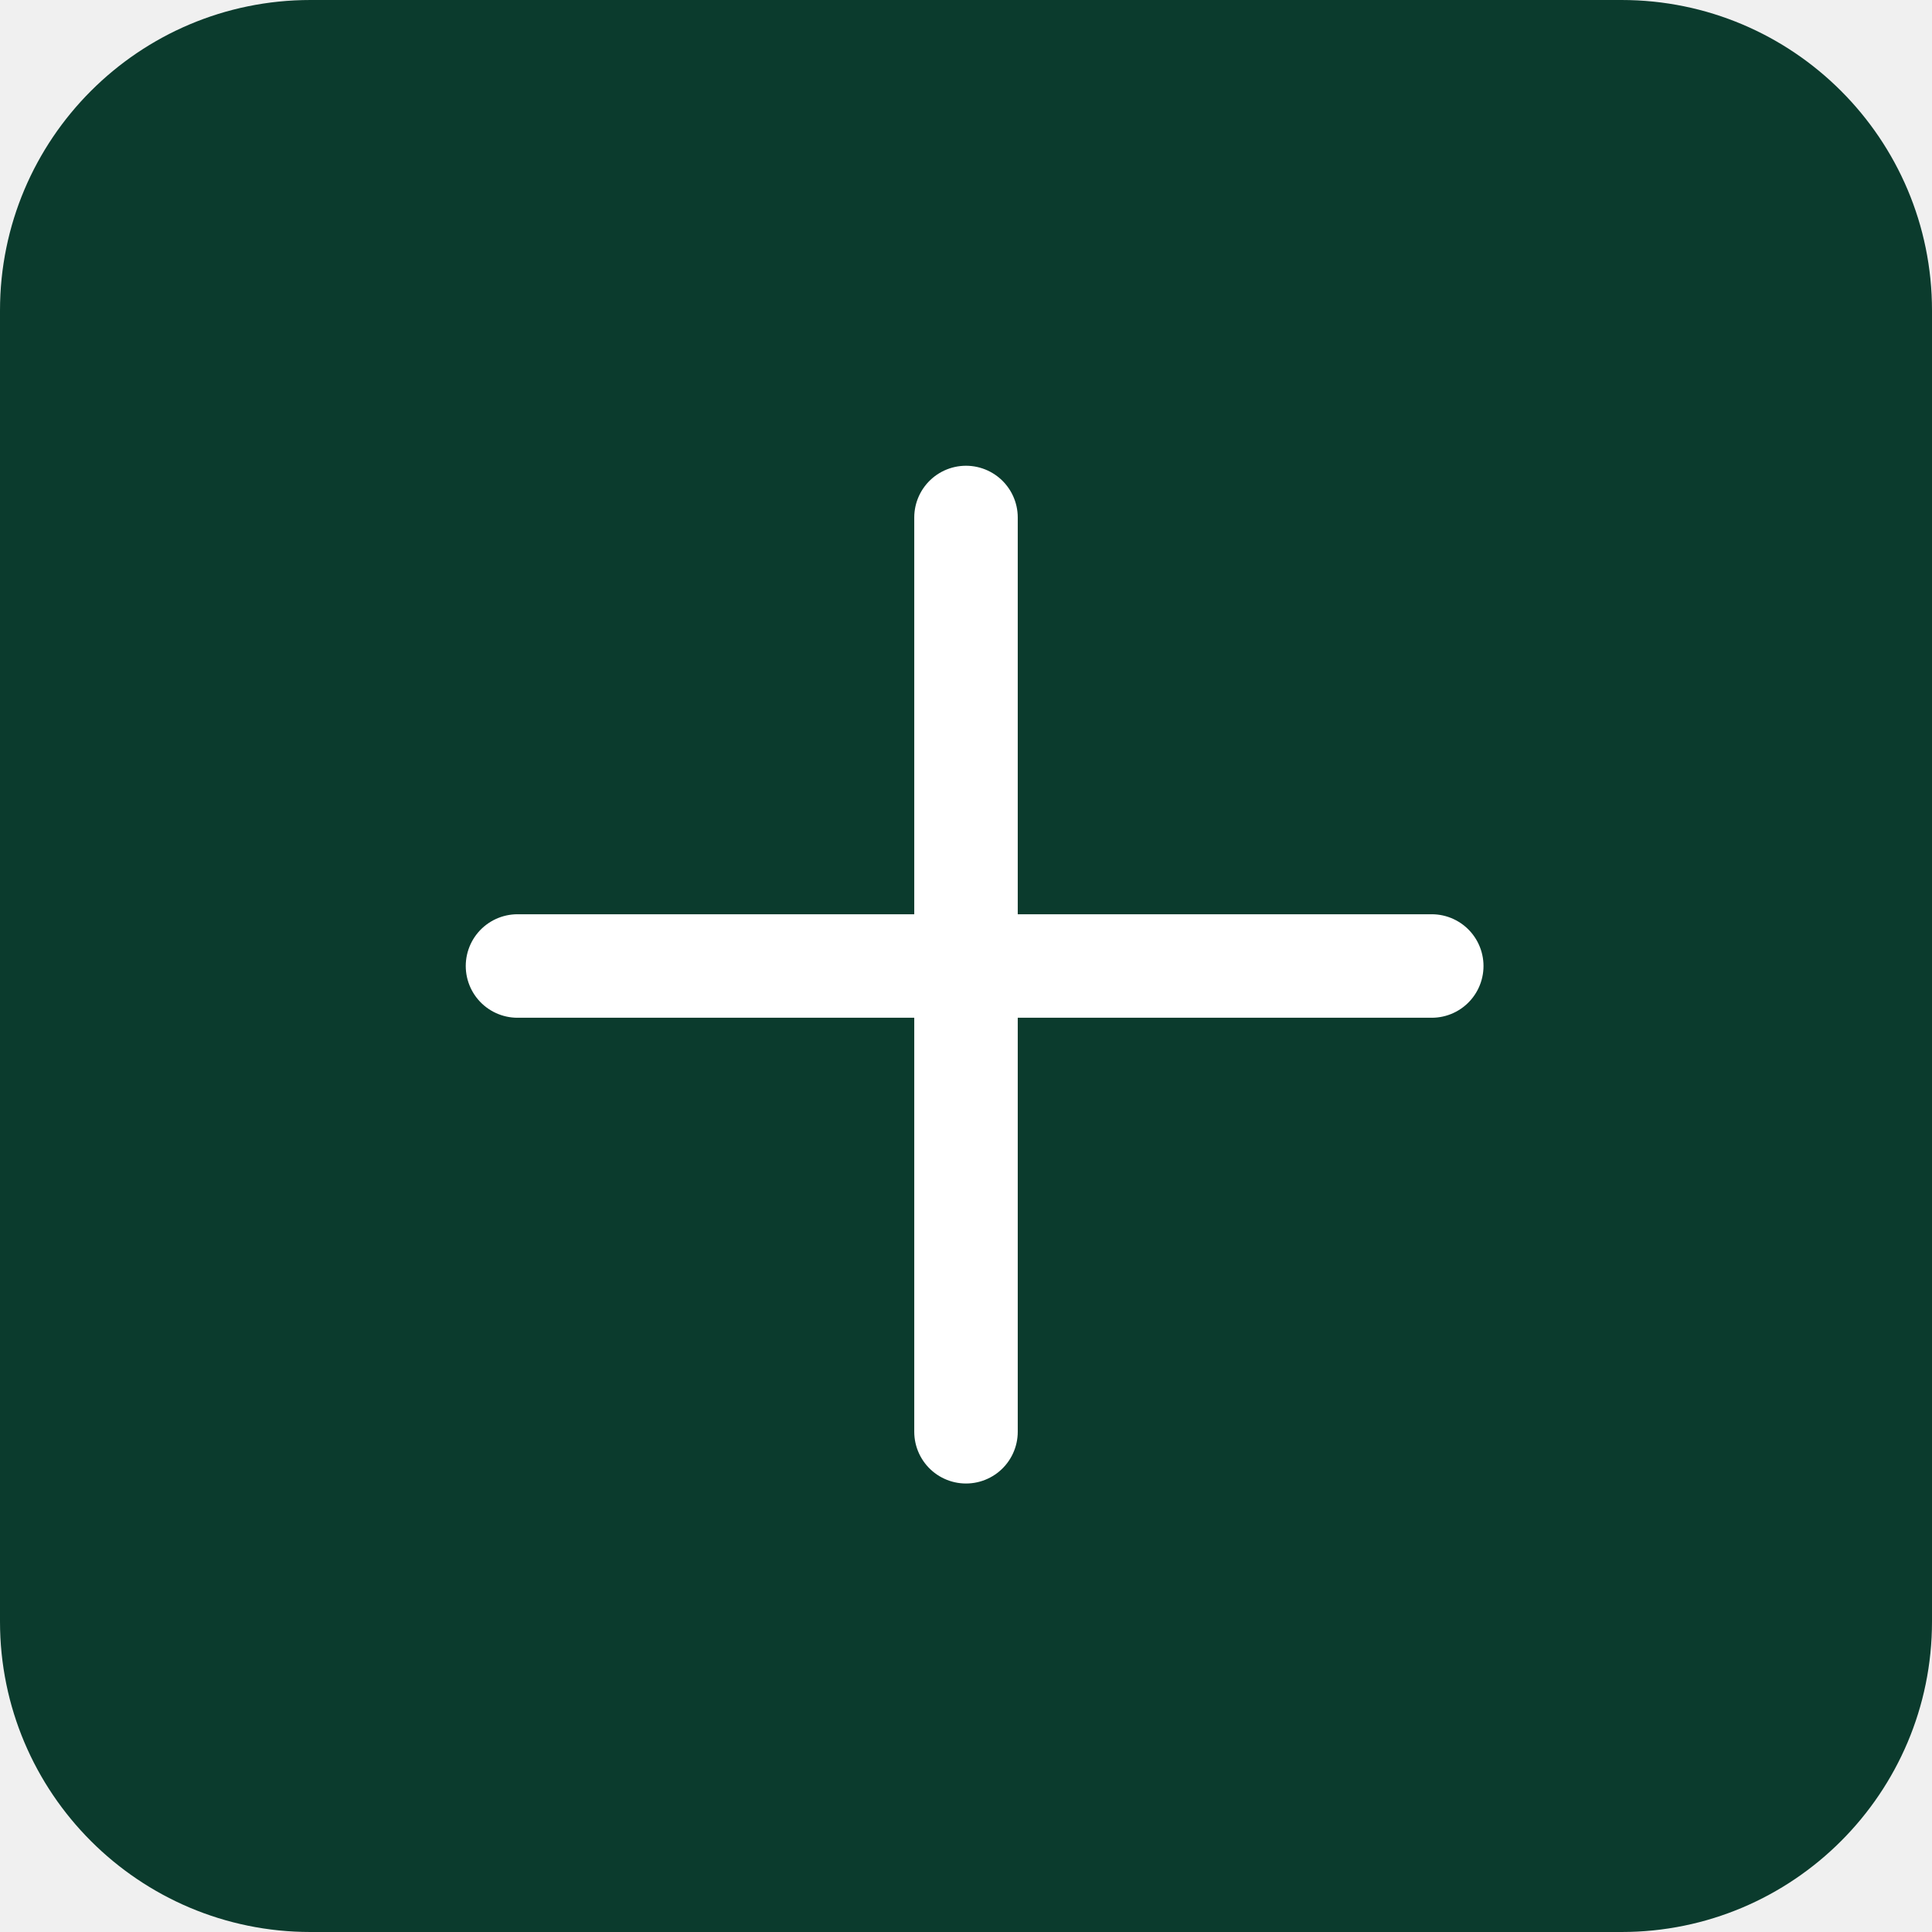
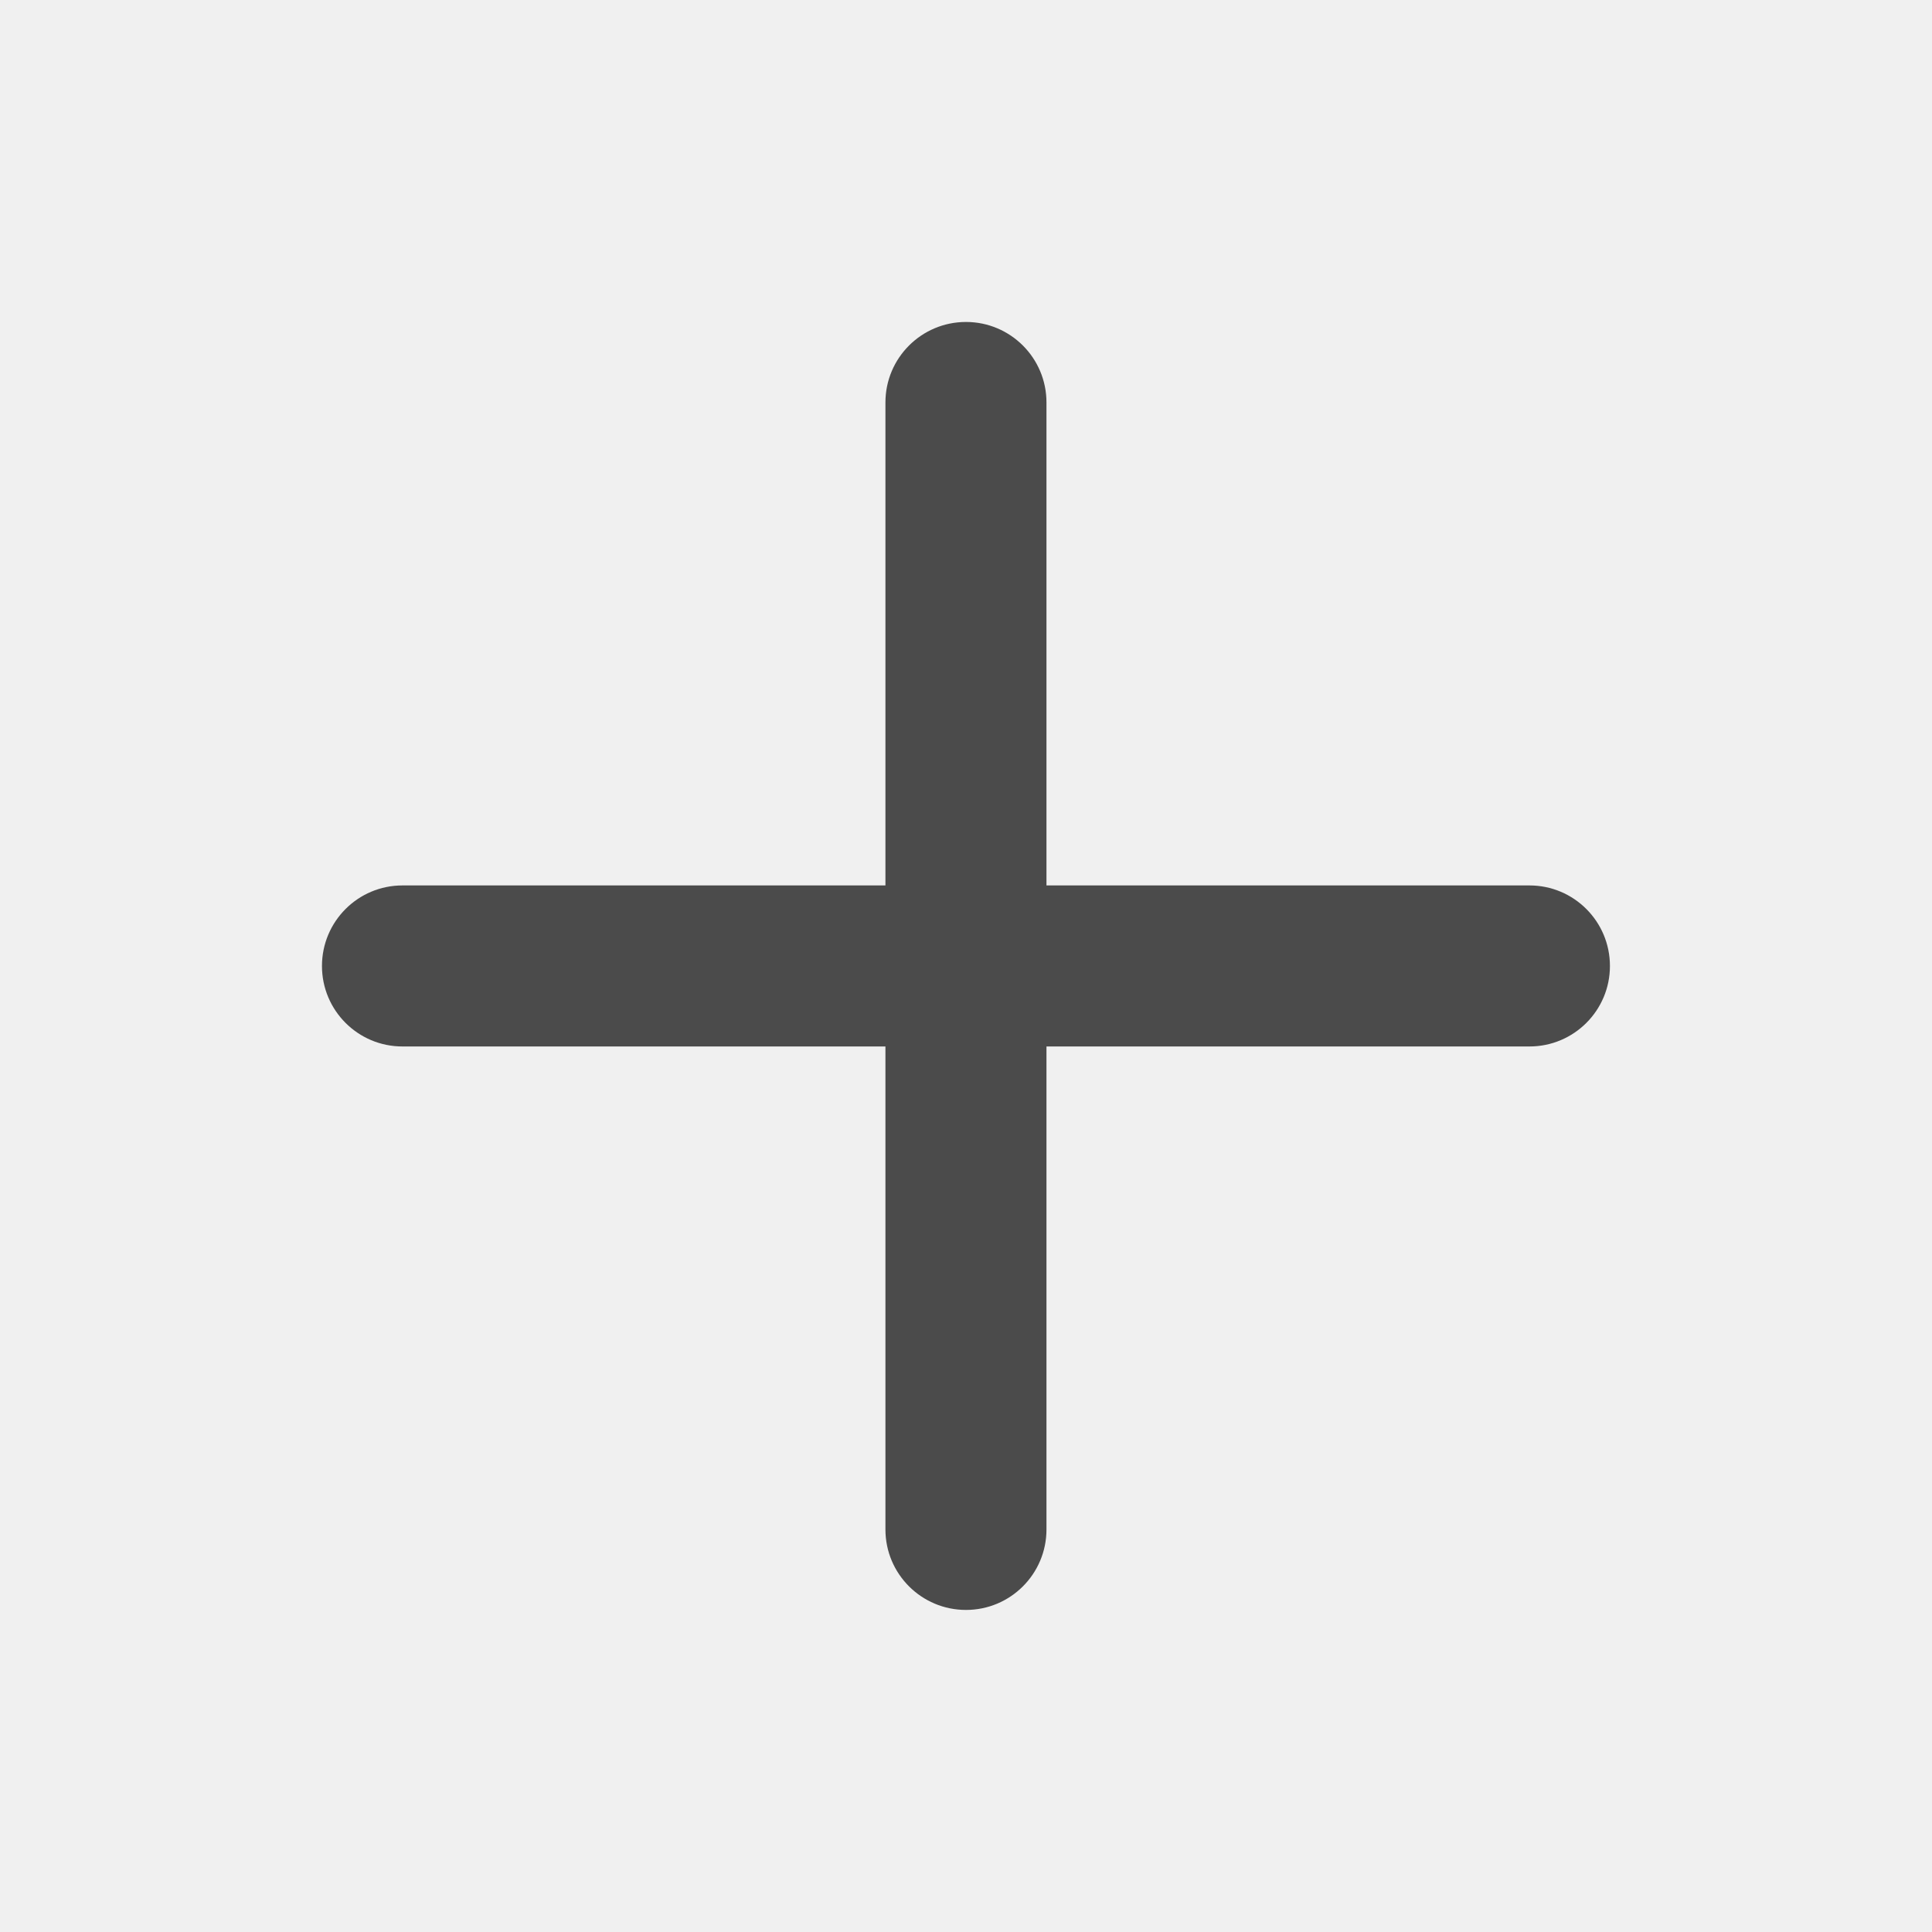
- <svg xmlns="http://www.w3.org/2000/svg" width="56" height="56" viewBox="0 0 56 56" fill="none">
-   <rect width="56" height="56" rx="9" fill="#0B3B2D" />
-   <path d="M15 28H41.5" stroke="white" stroke-width="3" stroke-linecap="round" />
-   <path d="M28 15L28 41.5" stroke="white" stroke-width="3" stroke-linecap="round" />
+ <svg xmlns="http://www.w3.org/2000/svg" width="20" height="20" viewBox="0 0 20 20" fill="none">
+   <path d="M10.833 4.166C10.833 3.706 10.46 3.333 10 3.333C9.539 3.333 9.166 3.706 9.166 4.166V9.166H4.166C3.706 9.166 3.333 9.539 3.333 10C3.333 10.46 3.706 10.833 4.166 10.833H9.166V15.833C9.166 16.293 9.539 16.666 10 16.666C10.46 16.666 10.833 16.293 10.833 15.833V10.833H15.833C16.293 10.833 16.666 10.46 16.666 10C16.666 9.539 16.293 9.166 15.833 9.166H10.833V4.166Z" fill="#4B4B4B" />
</svg>
